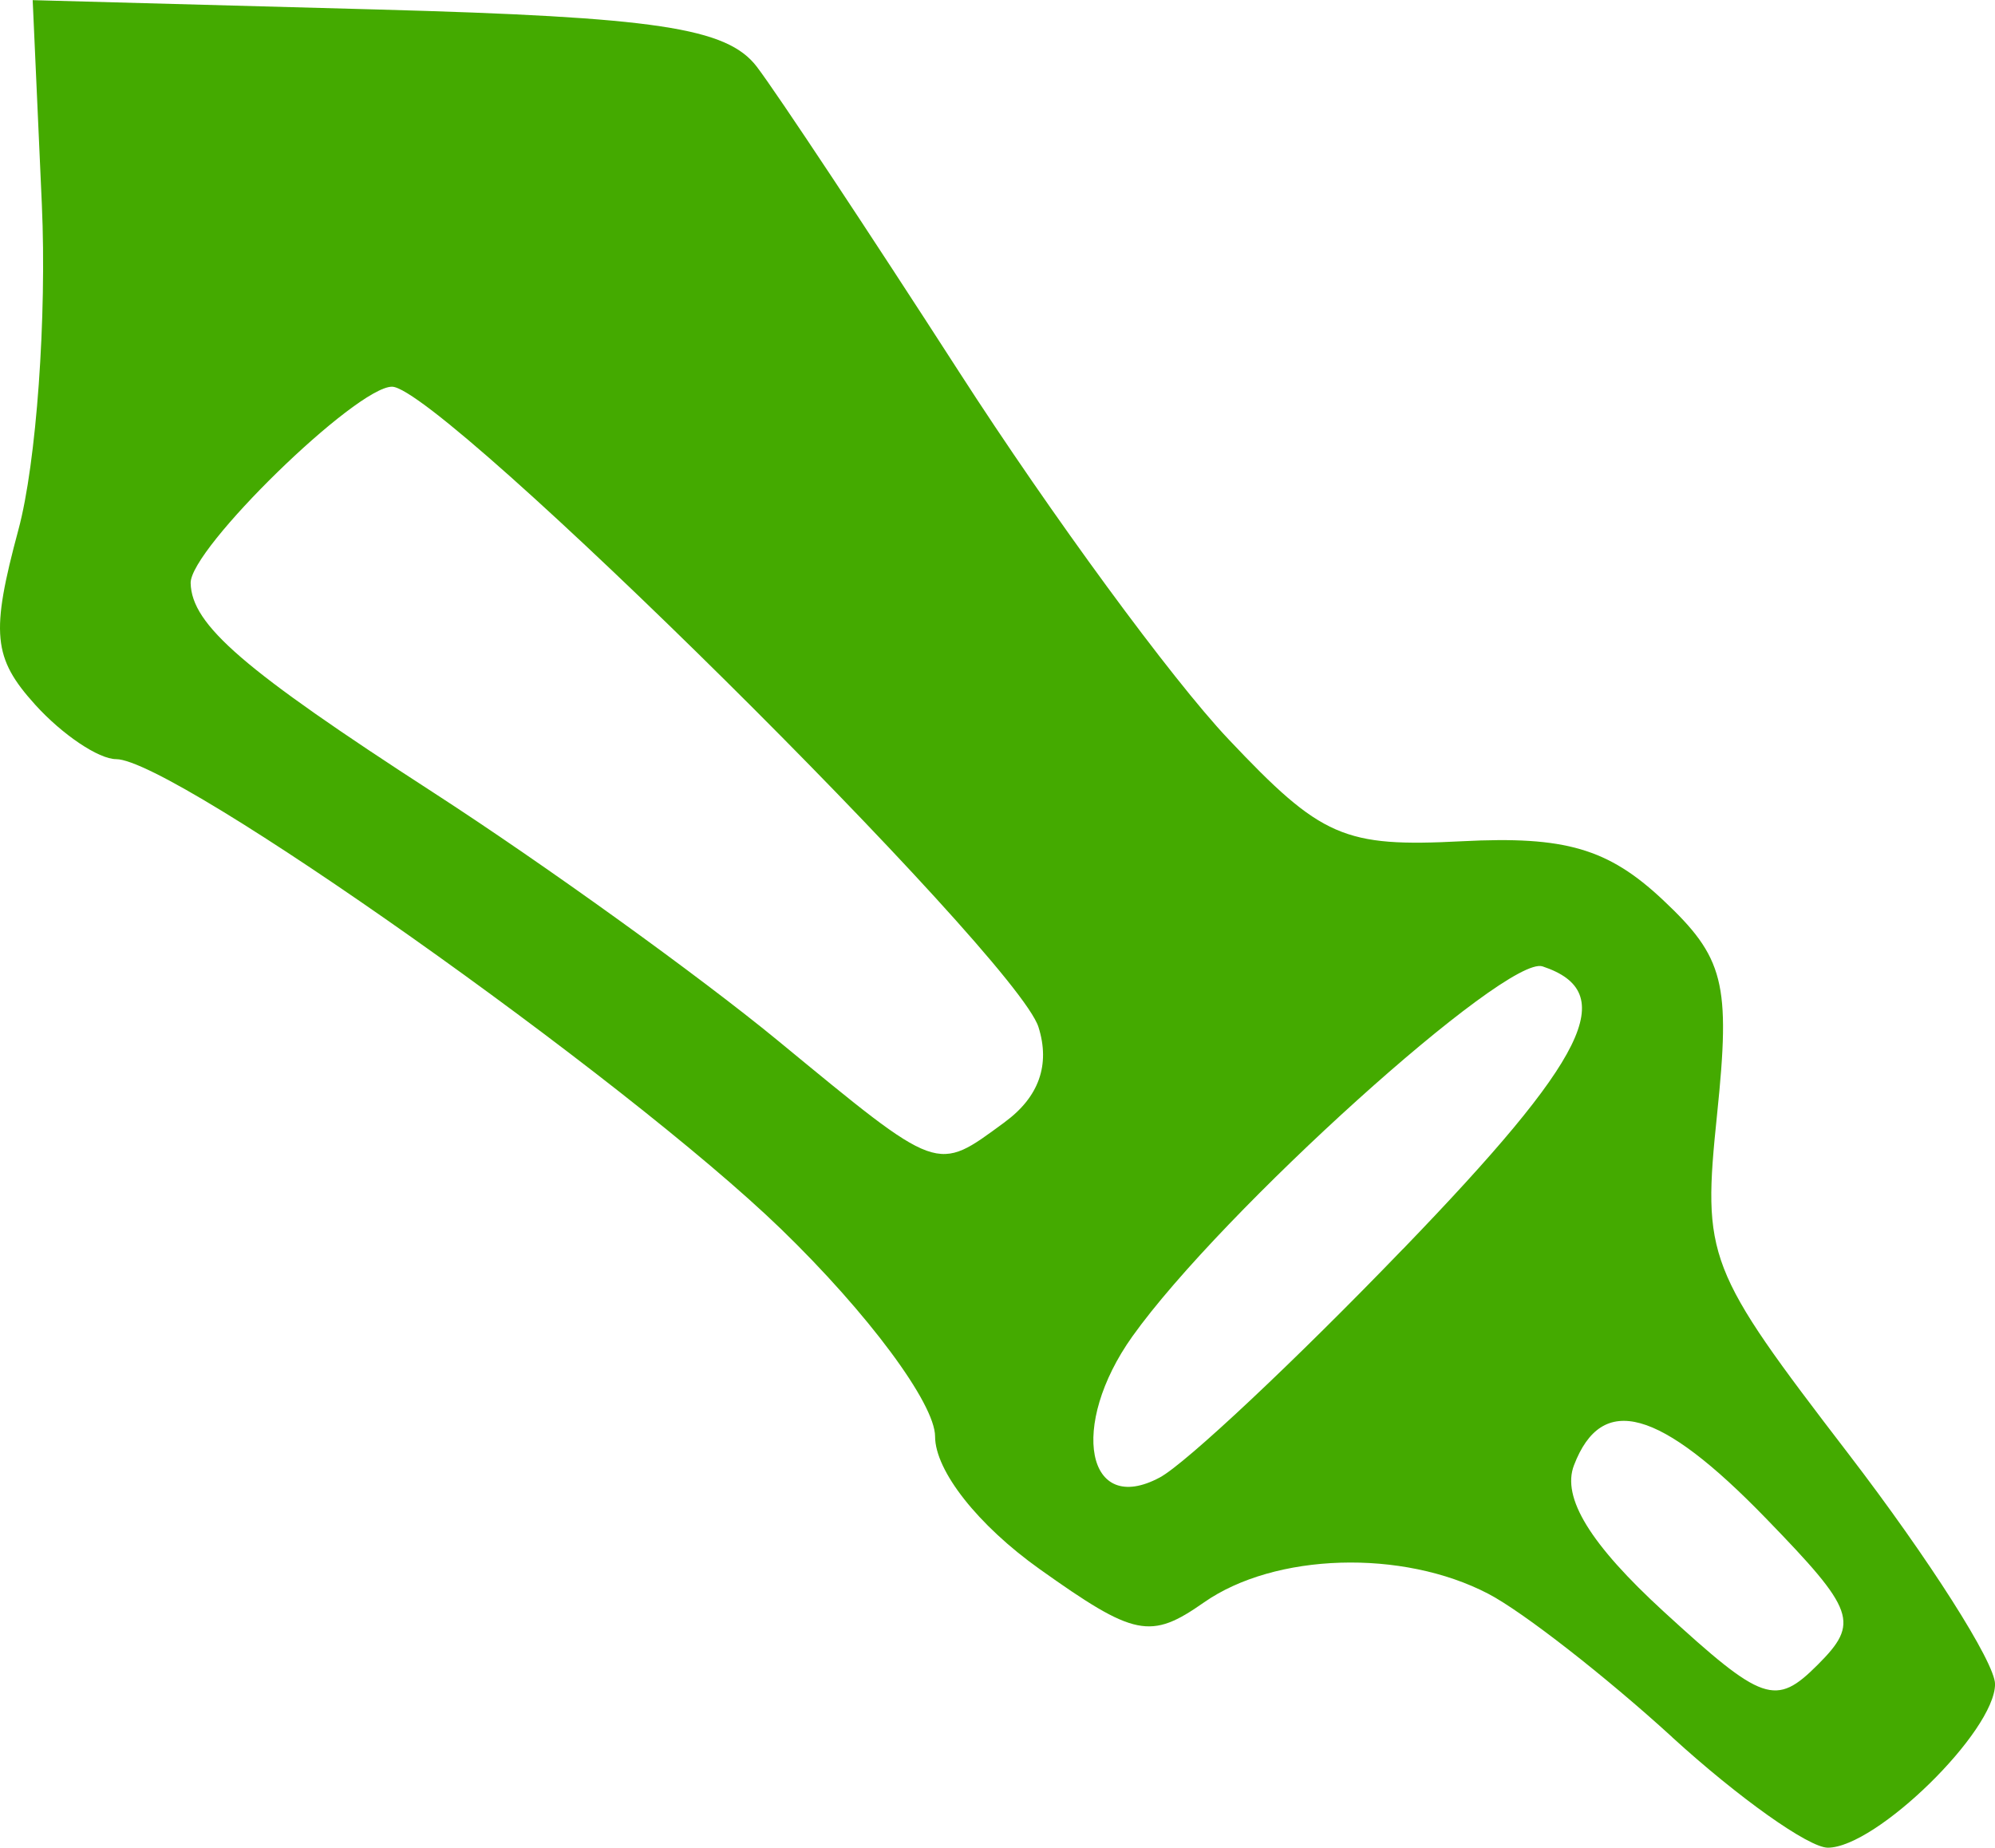
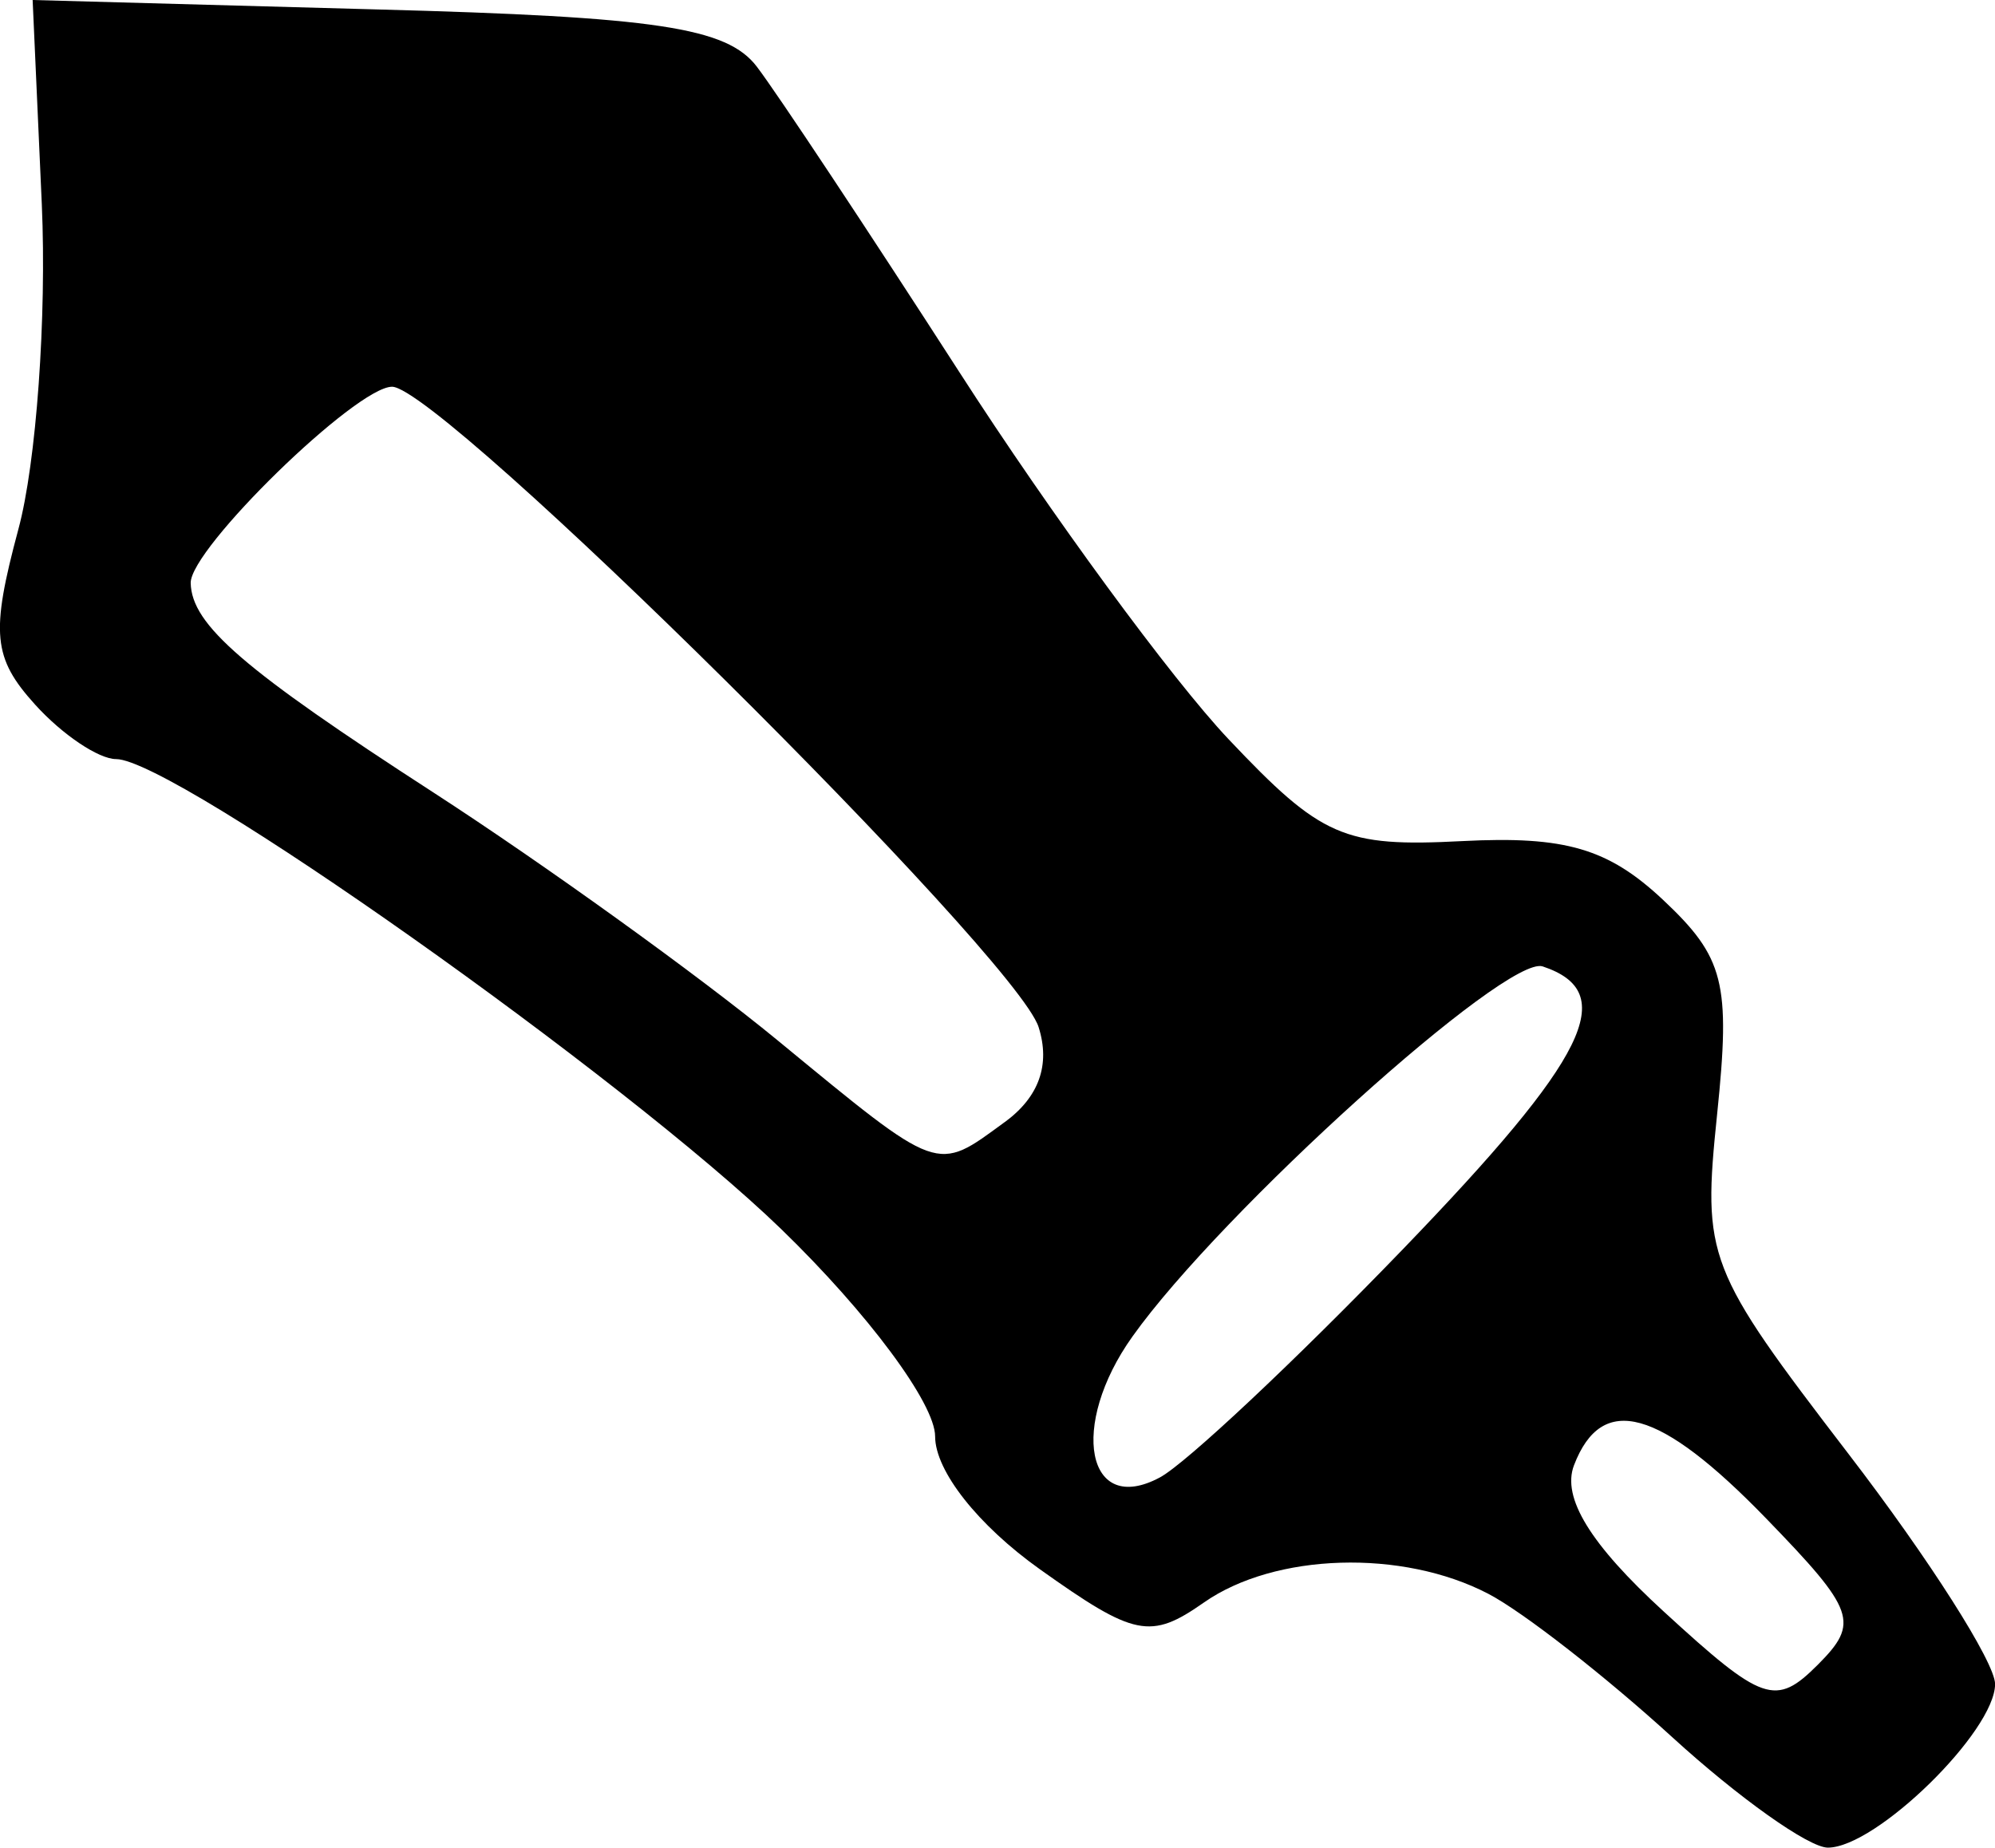
- <svg xmlns="http://www.w3.org/2000/svg" width="23.717mm" height="21.967mm" version="1.1" viewBox="0 0 23.717 21.967">
-   <g transform="translate(4.7625 -2.3813)">
-     <path d="m15.116 23.034c-0.792-0.723-1.774-1.489-2.184-1.703-1.021-0.534-2.54-0.488-3.383 0.103-0.634 0.444-0.823 0.406-1.949-0.395-0.736-0.523-1.246-1.171-1.246-1.579 0-0.391-0.798-1.466-1.83-2.465-1.857-1.799-7.218-5.588-7.906-5.588-0.207 0-0.64-0.291-0.962-0.647-0.503-0.556-0.531-0.85-0.199-2.083 0.213-0.79 0.338-2.529 0.278-3.865l-0.109-2.429 4.087 0.111c3.333 0.091 4.167 0.216 4.522 0.681 0.239 0.314 1.323 1.95 2.409 3.635 1.086 1.686 2.524 3.648 3.197 4.359 1.106 1.171 1.372 1.287 2.78 1.214 1.223-0.063 1.734 0.086 2.385 0.697 0.73 0.686 0.806 0.986 0.645 2.545-0.177 1.713-0.129 1.837 1.561 4.041 0.959 1.251 1.743 2.483 1.743 2.738 0 0.561-1.414 1.945-1.988 1.945-0.226 0-1.059-0.591-1.851-1.314zm1.117-2.599c-1.269-1.309-1.952-1.498-2.284-0.632-0.147 0.384 0.193 0.938 1.068 1.74 1.177 1.079 1.33 1.131 1.829 0.632 0.5-0.5 0.449-0.645-0.613-1.74zm-4.316-3.204c2.199-2.279 2.581-3.053 1.659-3.36-0.429-0.143-3.821 2.918-4.877 4.4-0.756 1.062-0.545 2.144 0.327 1.676 0.309-0.166 1.61-1.388 2.89-2.716zm-4.736-1.508c0.408-0.298 0.544-0.683 0.402-1.131-0.267-0.842-7.103-7.613-7.685-7.613-0.427 0-2.404 1.928-2.394 2.335 0.012 0.498 0.625 1.027 2.89 2.493 1.311 0.849 3.15 2.173 4.087 2.943 1.944 1.599 1.878 1.575 2.701 0.973z" style="fill:#4a0;stroke-width:.341" />
-   </g>
+ <svg xmlns="http://www.w3.org/2000/svg" width="89.639" height="83.025" viewBox="0 0 23.717 21.967">
+   <path d="M19.879 20.653c-.792-.723-1.775-1.49-2.184-1.703-1.021-.534-2.54-.488-3.383.103-.634.444-.824.406-1.949-.395-.736-.524-1.246-1.17-1.246-1.58 0-.39-.798-1.465-1.83-2.465C7.43 12.815 2.068 9.025 1.38 9.025c-.207 0-.64-.291-.962-.647-.503-.556-.531-.85-.2-2.084.214-.79.338-2.529.279-3.865L.388 0l4.087.112C7.81.2 8.642.327 8.997.792c.24.314 1.324 1.95 2.41 3.635 1.085 1.686 2.524 3.648 3.197 4.36 1.106 1.17 1.372 1.286 2.78 1.213 1.223-.063 1.734.087 2.385.697.73.686.806.987.645 2.545-.177 1.714-.13 1.837 1.56 4.042.96 1.25 1.744 2.483 1.744 2.738 0 .561-1.414 1.945-1.988 1.945-.227 0-1.06-.592-1.851-1.314m1.117-2.6c-1.269-1.309-1.952-1.498-2.284-.632-.147.384.193.939 1.068 1.74 1.177 1.08 1.33 1.132 1.83.632.499-.5.448-.644-.614-1.74M16.68 14.85c2.199-2.28 2.58-3.053 1.66-3.36-.43-.144-3.822 2.917-4.877 4.4-.757 1.061-.545 2.144.327 1.675.309-.166 1.61-1.388 2.89-2.715m-4.735-1.509c.407-.298.544-.682.402-1.13-.267-.842-7.103-7.613-7.686-7.613-.427 0-2.404 1.927-2.394 2.334.012.498.625 1.027 2.89 2.493 1.31.849 3.15 2.173 4.086 2.943 1.945 1.6 1.878 1.575 2.701.973" />
</svg>
